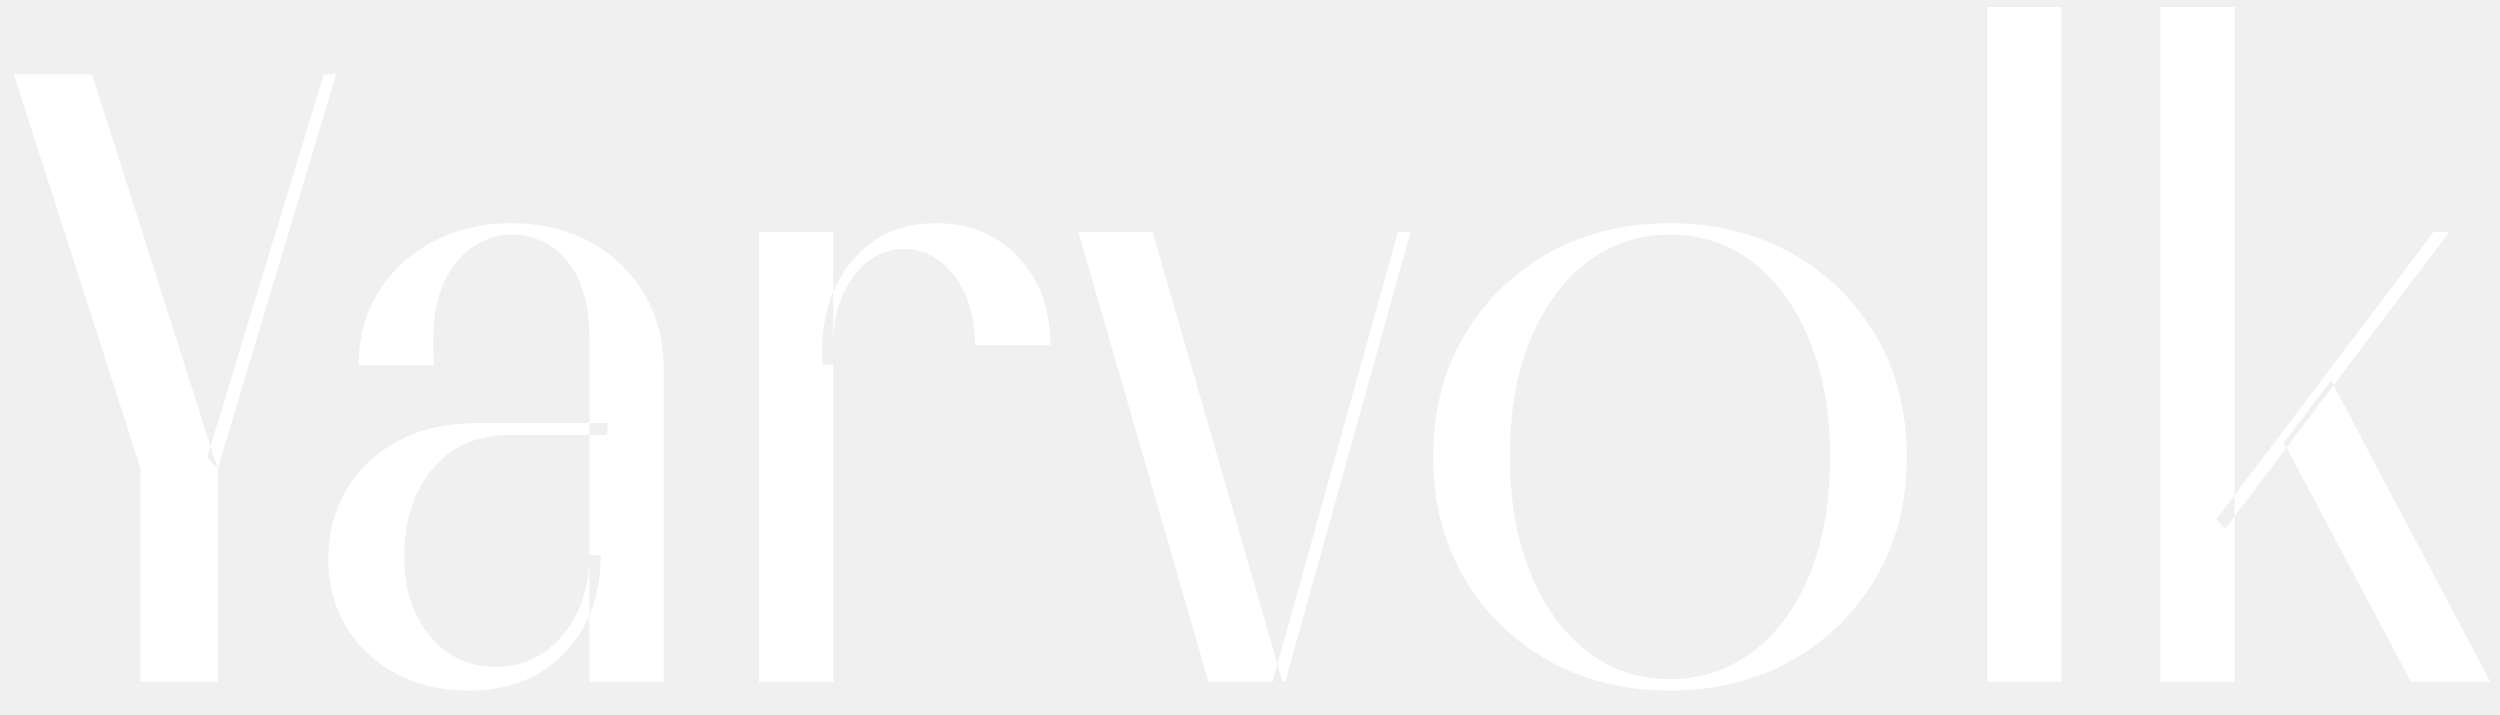
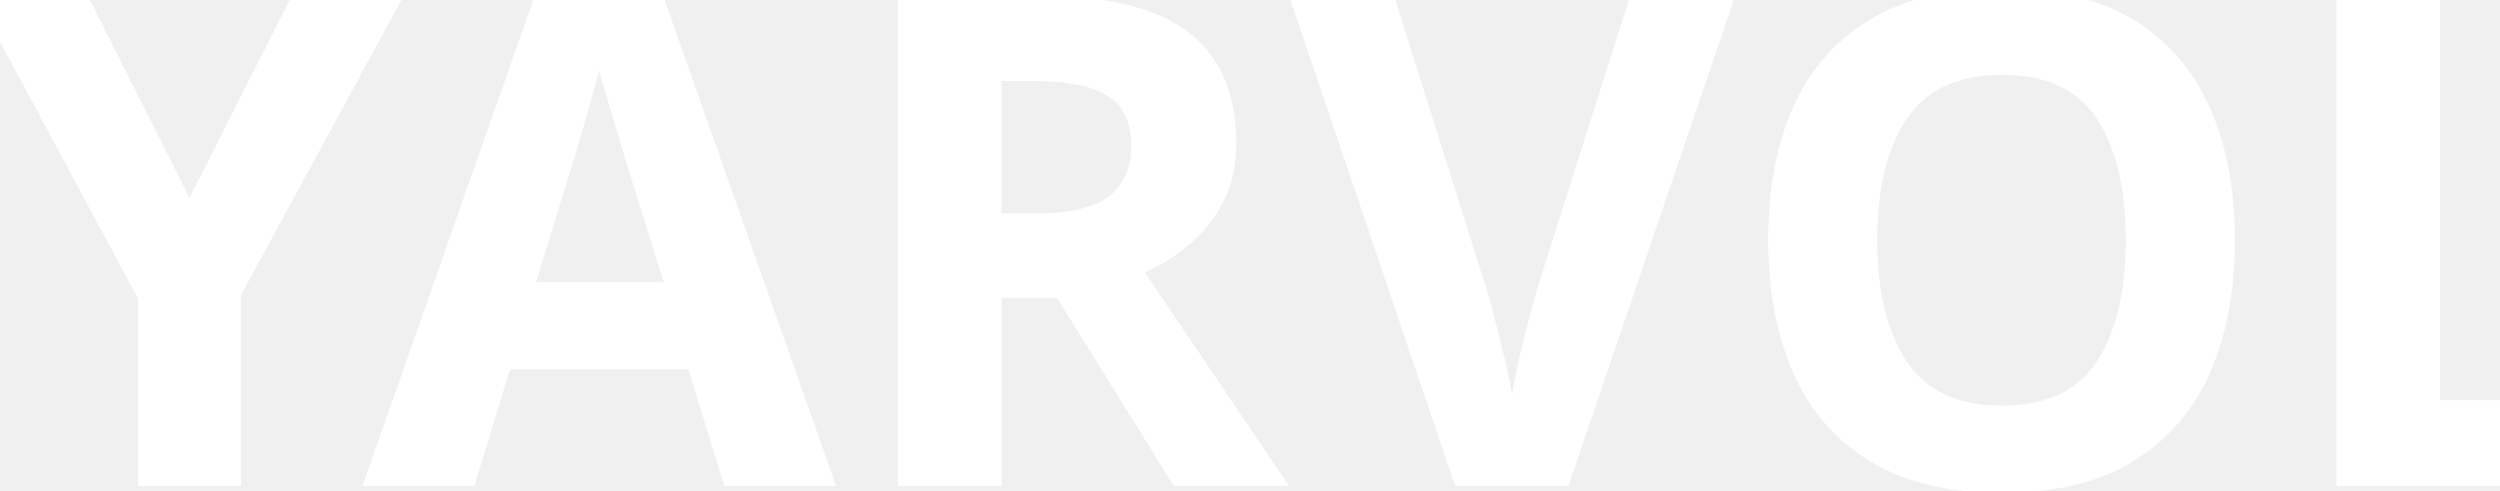
- <svg xmlns="http://www.w3.org/2000/svg" width="77" height="22" viewBox="0 0 77 22">
-   <path id="Yarvolk" fill="#ffffff" fill-rule="evenodd" stroke="none" d="M 68.827 21 L 66.543 21 L 66.543 0.215 L 68.827 0.215 Z M 68.539 16.281 L 68.26 16 L 74.956 7.144 L 75.436 7.144 Z M 76.699 21 L 74.259 21 L 70.342 13.63 L 71.796 11.718 Z M 63.493 21 L 61.209 21 L 61.209 0.215 L 63.493 0.215 Z M 51.436 21.27 C 50.048 21.27 48.804 20.963 47.702 20.348 C 46.601 19.733 45.732 18.883 45.096 17.798 C 44.46 16.714 44.142 15.471 44.142 14.072 C 44.142 12.664 44.46 11.42 45.096 10.339 C 45.732 9.259 46.601 8.411 47.702 7.796 C 48.804 7.181 50.048 6.874 51.436 6.874 C 52.823 6.874 54.068 7.181 55.169 7.796 C 56.271 8.411 57.139 9.259 57.775 10.339 C 58.411 11.42 58.729 12.664 58.729 14.072 C 58.729 15.471 58.411 16.714 57.775 17.798 C 57.139 18.883 56.271 19.733 55.169 20.348 C 54.068 20.963 52.823 21.27 51.436 21.27 Z M 51.436 20.919 C 52.373 20.919 53.215 20.643 53.961 20.092 C 54.708 19.541 55.295 18.752 55.724 17.724 C 56.153 16.696 56.367 15.479 56.367 14.072 C 56.367 12.718 56.159 11.528 55.742 10.501 C 55.325 9.475 54.745 8.672 54.003 8.093 C 53.26 7.514 52.405 7.225 51.436 7.225 C 50.498 7.225 49.659 7.5 48.918 8.051 C 48.177 8.603 47.589 9.388 47.155 10.406 C 46.721 11.425 46.505 12.647 46.505 14.072 C 46.505 15.416 46.713 16.603 47.131 17.635 C 47.549 18.667 48.129 19.472 48.87 20.051 C 49.611 20.63 50.467 20.919 51.436 20.919 Z M 33.215 7.144 L 35.499 7.144 L 39.504 21 L 37.22 21 Z M 43.446 7.144 L 39.585 21 L 39.195 21 L 43.056 7.144 Z M 23.378 7.144 L 25.662 7.144 L 25.662 21 L 23.378 21 Z M 32.351 10.63 L 30.031 10.63 C 30.031 9.774 29.822 9.066 29.403 8.508 C 28.984 7.95 28.464 7.67 27.841 7.67 C 27.236 7.67 26.722 7.947 26.298 8.5 C 25.874 9.054 25.662 9.759 25.662 10.615 L 25.662 11.236 L 25.323 11.236 C 25.323 11.128 25.323 11.024 25.323 10.925 C 25.323 10.826 25.323 10.723 25.323 10.615 C 25.367 9.522 25.707 8.625 26.343 7.924 C 26.979 7.224 27.808 6.874 28.831 6.874 C 29.864 6.874 30.709 7.224 31.366 7.924 C 32.023 8.625 32.351 9.527 32.351 10.63 Z M 12.193 20.745 C 12.846 21.095 13.591 21.27 14.429 21.27 C 15.67 21.27 16.659 20.88 17.397 20.101 C 17.721 19.759 17.974 19.374 18.155 18.946 L 18.155 17.098 C 18.155 17.758 18.029 18.349 17.777 18.87 C 17.525 19.391 17.181 19.8 16.747 20.095 C 16.312 20.39 15.822 20.538 15.275 20.538 C 14.431 20.538 13.748 20.217 13.229 19.574 C 12.709 18.932 12.449 18.12 12.449 17.138 C 12.449 16.056 12.735 15.162 13.309 14.457 C 13.882 13.752 14.681 13.399 15.704 13.399 L 18.155 13.399 L 18.155 13.033 L 14.655 13.033 C 13.751 13.033 12.957 13.213 12.274 13.575 C 11.592 13.936 11.06 14.433 10.68 15.067 C 10.301 15.701 10.111 16.426 10.111 17.242 C 10.111 18.005 10.295 18.693 10.662 19.304 C 11.03 19.915 11.541 20.395 12.193 20.745 Z M 18.155 13.033 L 18.155 10.428 C 18.155 9.38 17.926 8.584 17.468 8.04 C 17.009 7.496 16.436 7.225 15.749 7.225 C 15.339 7.225 14.948 7.348 14.576 7.594 C 14.205 7.84 13.906 8.203 13.681 8.683 C 13.456 9.163 13.343 9.764 13.343 10.487 C 13.343 10.607 13.345 10.733 13.349 10.865 C 13.353 10.998 13.359 11.125 13.367 11.247 L 11.047 11.247 C 11.047 10.396 11.251 9.641 11.661 8.982 C 12.07 8.324 12.634 7.808 13.352 7.434 C 14.07 7.06 14.869 6.874 15.749 6.874 C 16.648 6.874 17.449 7.062 18.154 7.44 C 18.859 7.818 19.416 8.345 19.826 9.022 C 20.235 9.699 20.44 10.487 20.44 11.386 L 20.44 21 L 18.155 21 L 18.155 18.946 C 18.387 18.4 18.503 17.784 18.503 17.098 L 18.155 17.098 L 18.155 13.399 L 18.697 13.399 L 18.72 13.033 L 18.155 13.033 Z M 4.331 14.439 L 4.331 21 L 6.704 21 L 6.704 14.439 L 6.38 14.088 L 6.484 13.748 L 2.834 2.289 L 0.424 2.289 L 4.331 14.439 Z M 6.484 13.748 L 9.974 2.289 L 10.352 2.289 L 6.704 14.439 L 6.484 13.748 Z" />
+ <svg xmlns="http://www.w3.org/2000/svg" width="998" height="196" viewBox="0 0 998 196">
+   <text id="Yarvolk" xml:space="preserve" x="-9.845" y="194" font-family="Melodrama Variable" font-size="274" font-weight="700" fill="#ffffff">YARVOLK</text>
</svg>
